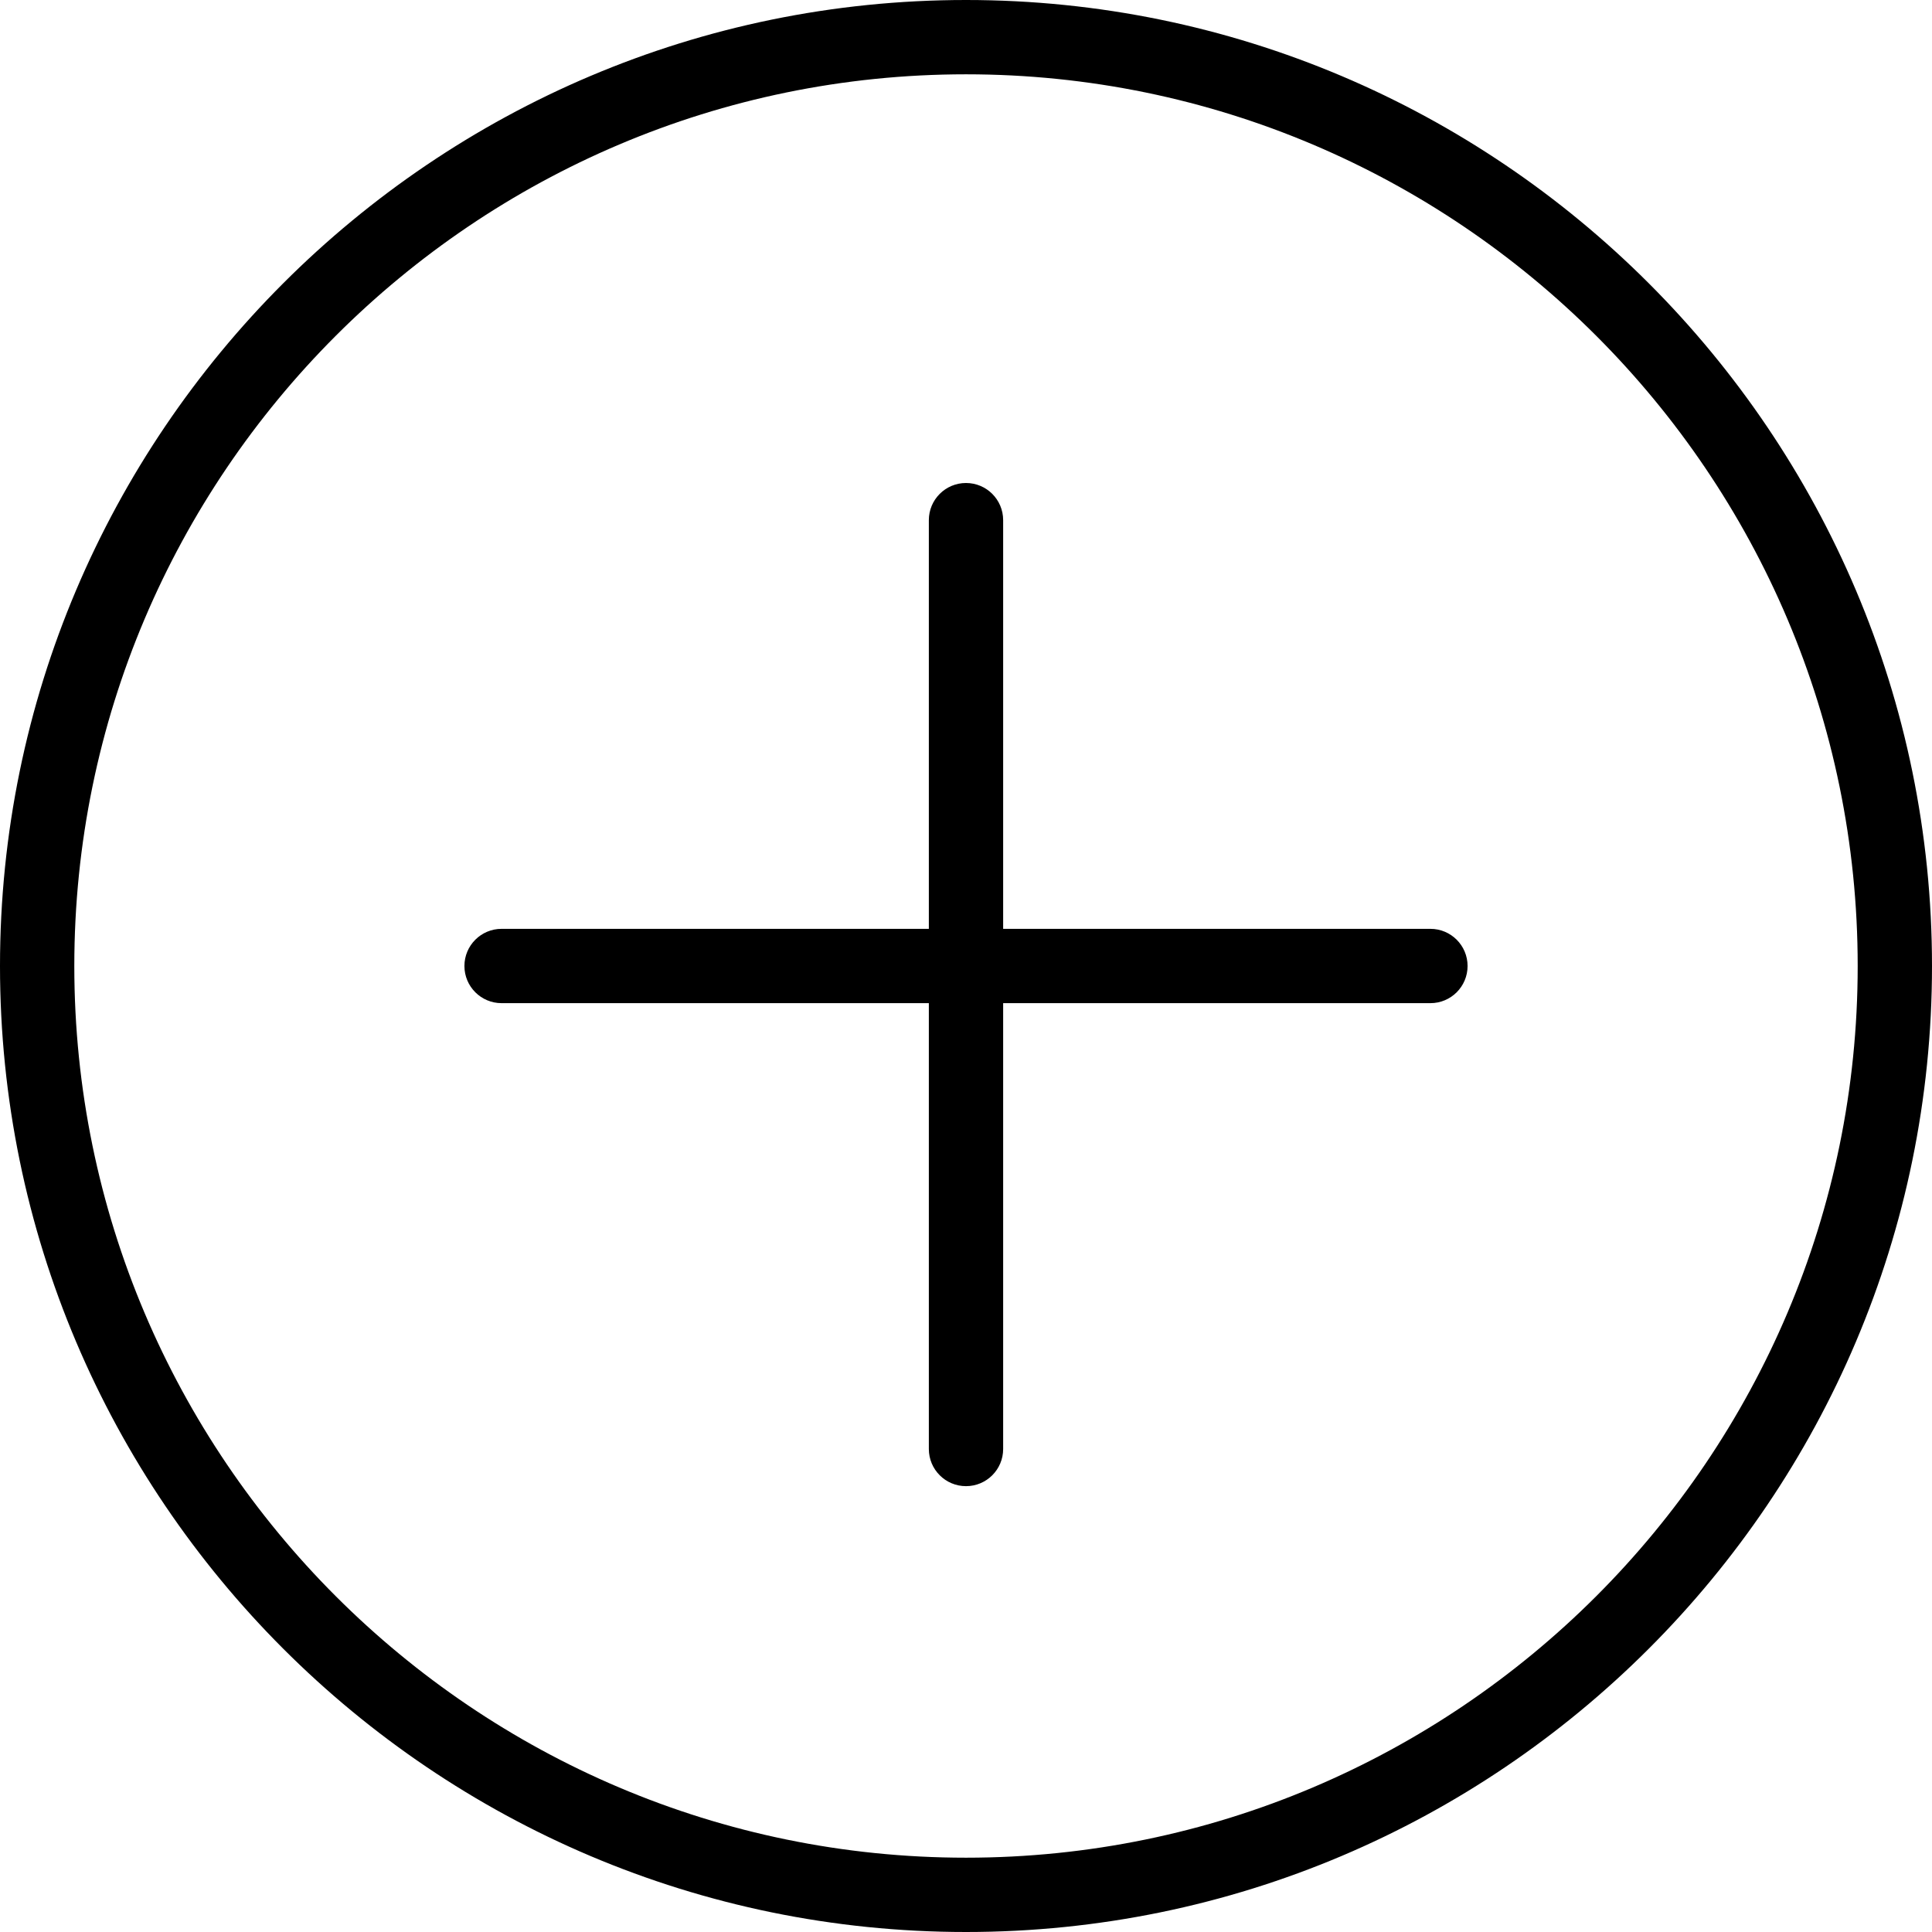
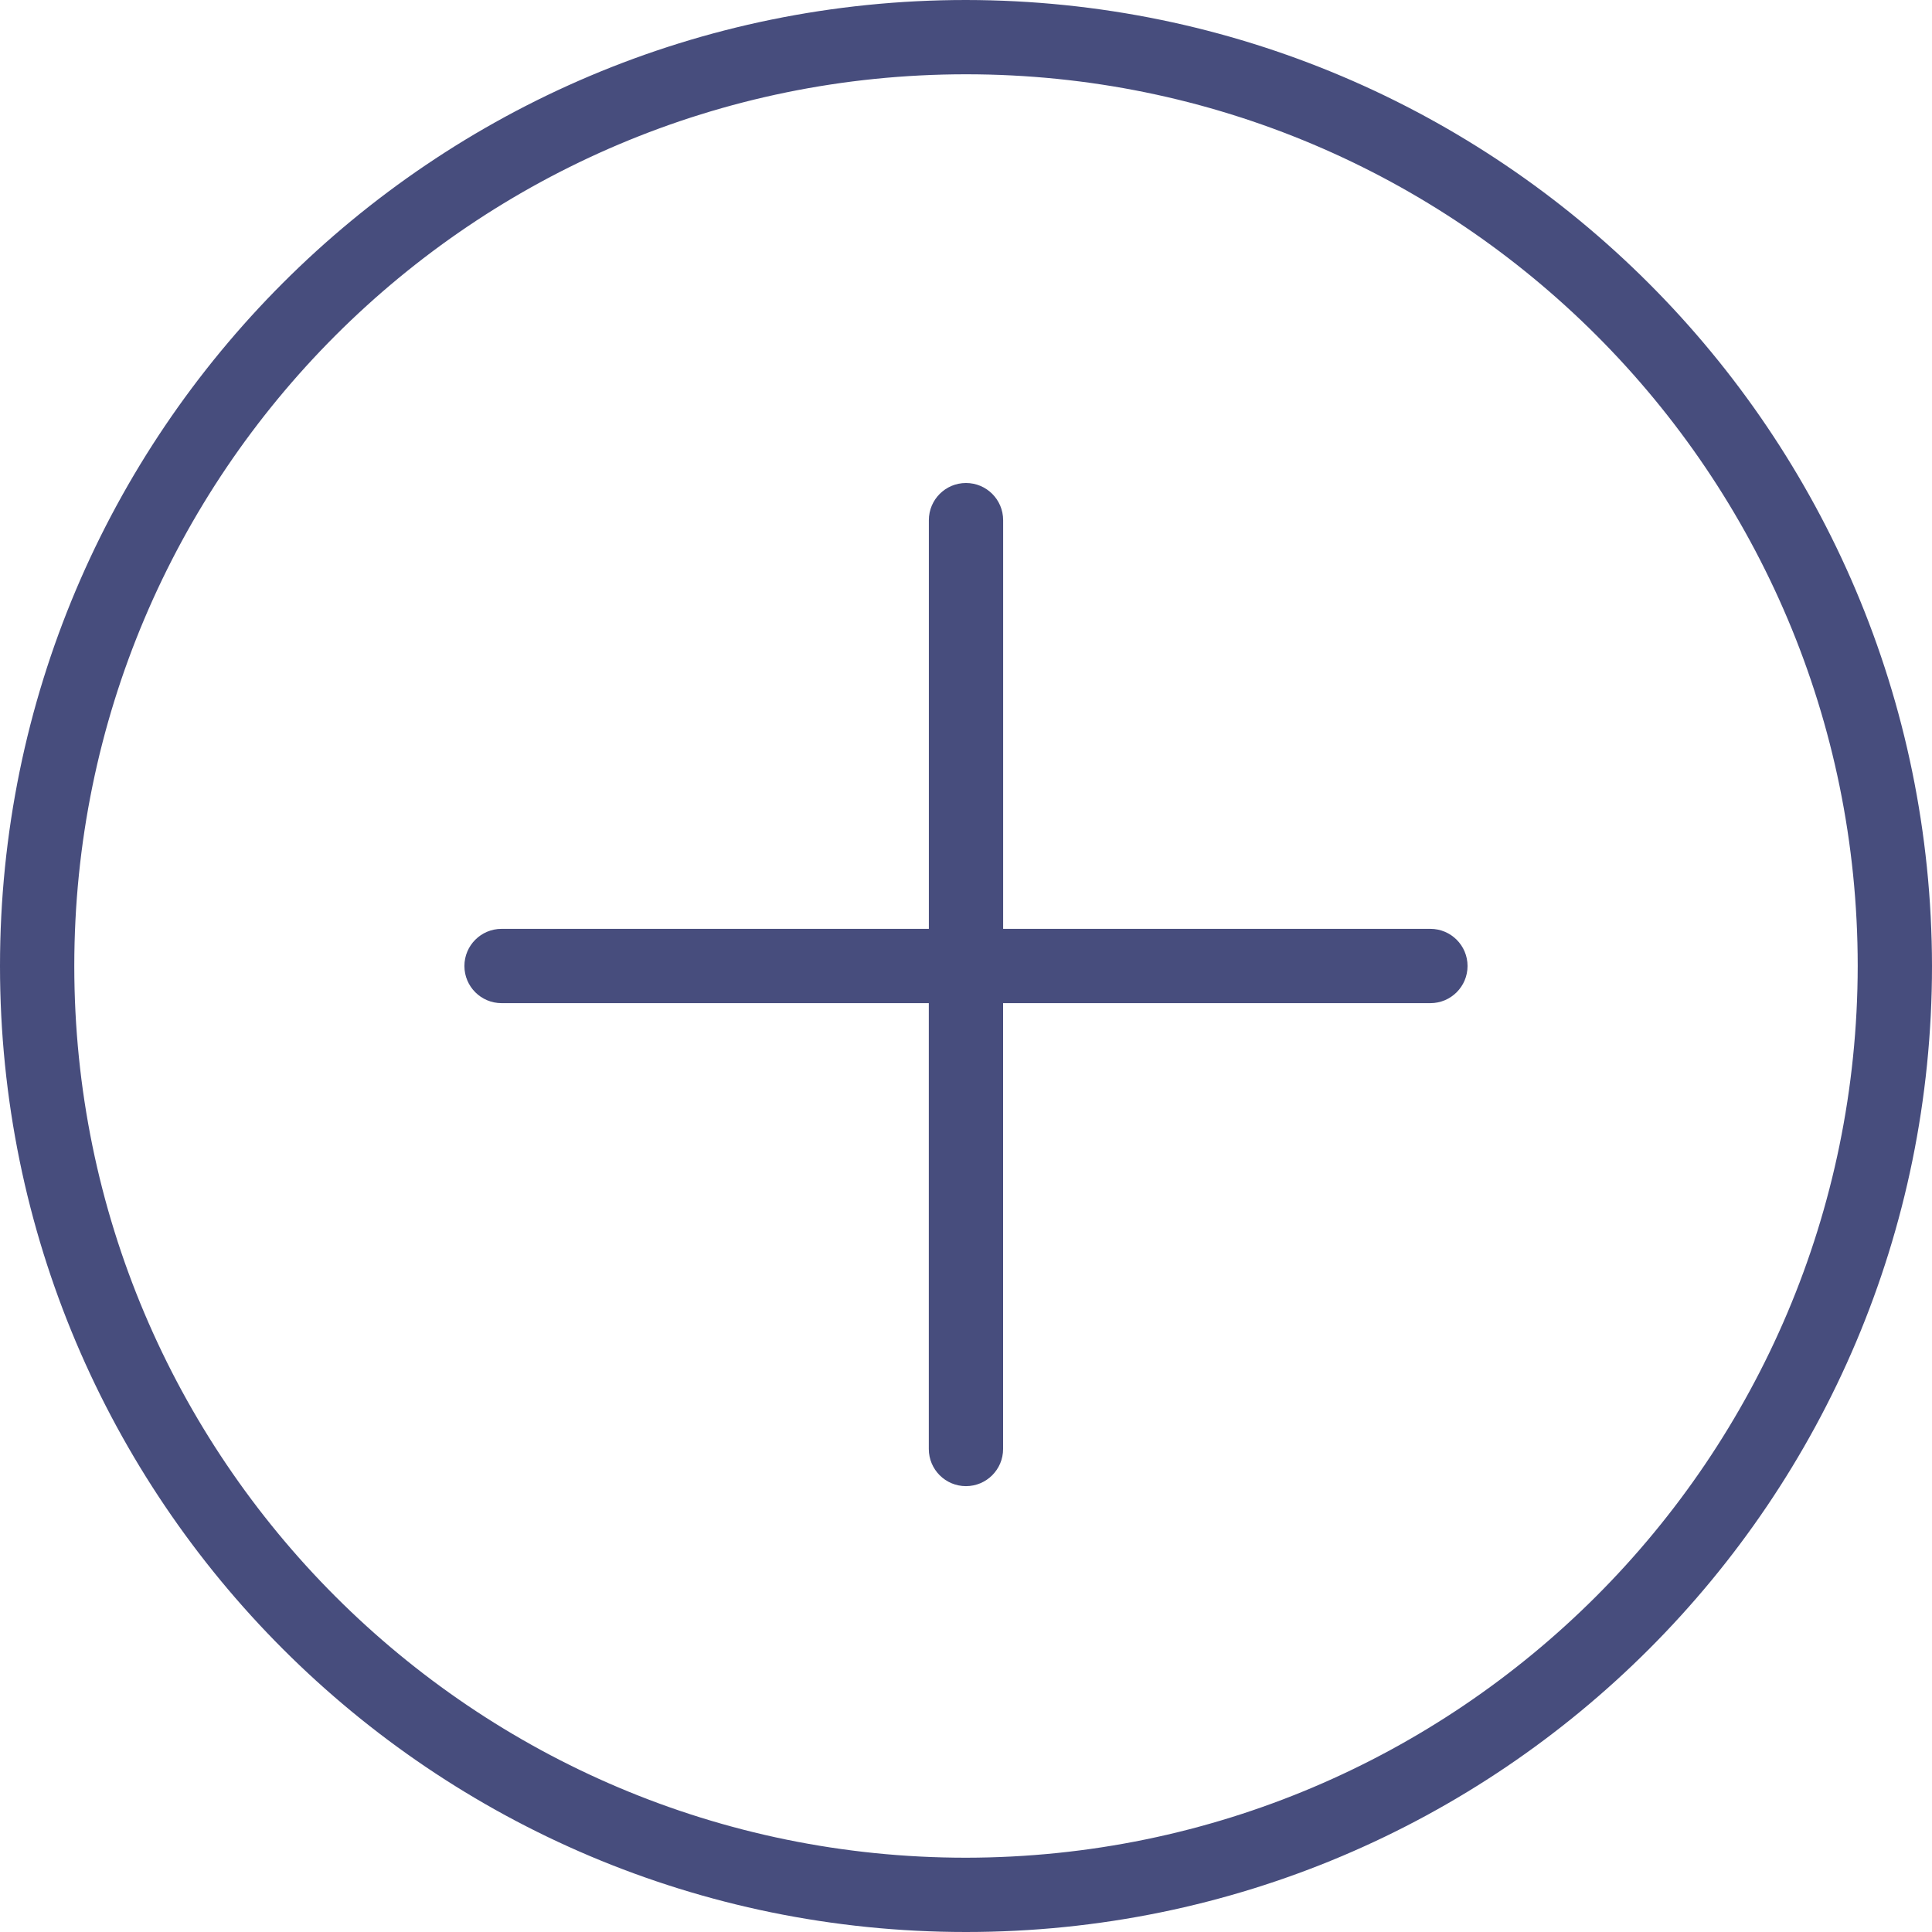
- <svg xmlns="http://www.w3.org/2000/svg" version="1.1" id="Capa_1" x="0px" y="0px" viewBox="0 0 52 52" style="enable-background:new 0 0 52 52;" xml:space="preserve">
-   <g>
-     <path d="M26,0C11.664,0,0,11.663,0,26s11.664,26,26,26s26-11.663,26-26S40.336,0,26,0z M26,50C12.767,50,2,39.233,2,26   S12.767,2,26,2s24,10.767,24,24S39.233,50,26,50z" />
-     <path d="M38.5,25H27V14c0-0.553-0.448-1-1-1s-1,0.447-1,1v11H13.5c-0.552,0-1,0.447-1,1s0.448,1,1,1H25v12c0,0.553,0.448,1,1,1   s1-0.447,1-1V27h11.5c0.552,0,1-0.447,1-1S39.052,25,38.5,25z" />
+ <svg xmlns="http://www.w3.org/2000/svg" viewBox="320 620 40 40">
+   <defs>
+     <style>
+       .cls-1 {
+         fill: rgba(8,16,80,0.74);
+       }
+     </style>
+   </defs>
+   <g id="plus" transform="translate(-5)">
+     <path id="Path_3" data-name="Path 3" class="cls-1" d="M20,0A20,20,0,1,0,40,20,20.023,20.023,0,0,0,20,0Zm0,38.462A18.462,18.462,0,1,1,38.462,20,18.483,18.483,0,0,1,20,38.462Z" transform="translate(325 620)" />
+     <path id="Path_4" data-name="Path 4" class="cls-1" d="M32.5,22.231H23.654V13.769a.769.769,0,1,0-1.538,0v8.462H13.269a.769.769,0,1,0,0,1.538h8.846V33a.769.769,0,1,0,1.538,0V23.769H32.5a.769.769,0,1,0,0-1.538Z" transform="translate(322.115 617)" />
  </g>
-   <g>
- </g>
-   <g>
- </g>
-   <g>
- </g>
-   <g>
- </g>
-   <g>
- </g>
-   <g>
- </g>
-   <g>
- </g>
-   <g>
- </g>
-   <g>
- </g>
-   <g>
- </g>
-   <g>
- </g>
-   <g>
- </g>
-   <g>
- </g>
-   <g>
- </g>
-   <g>
- </g>
</svg>
